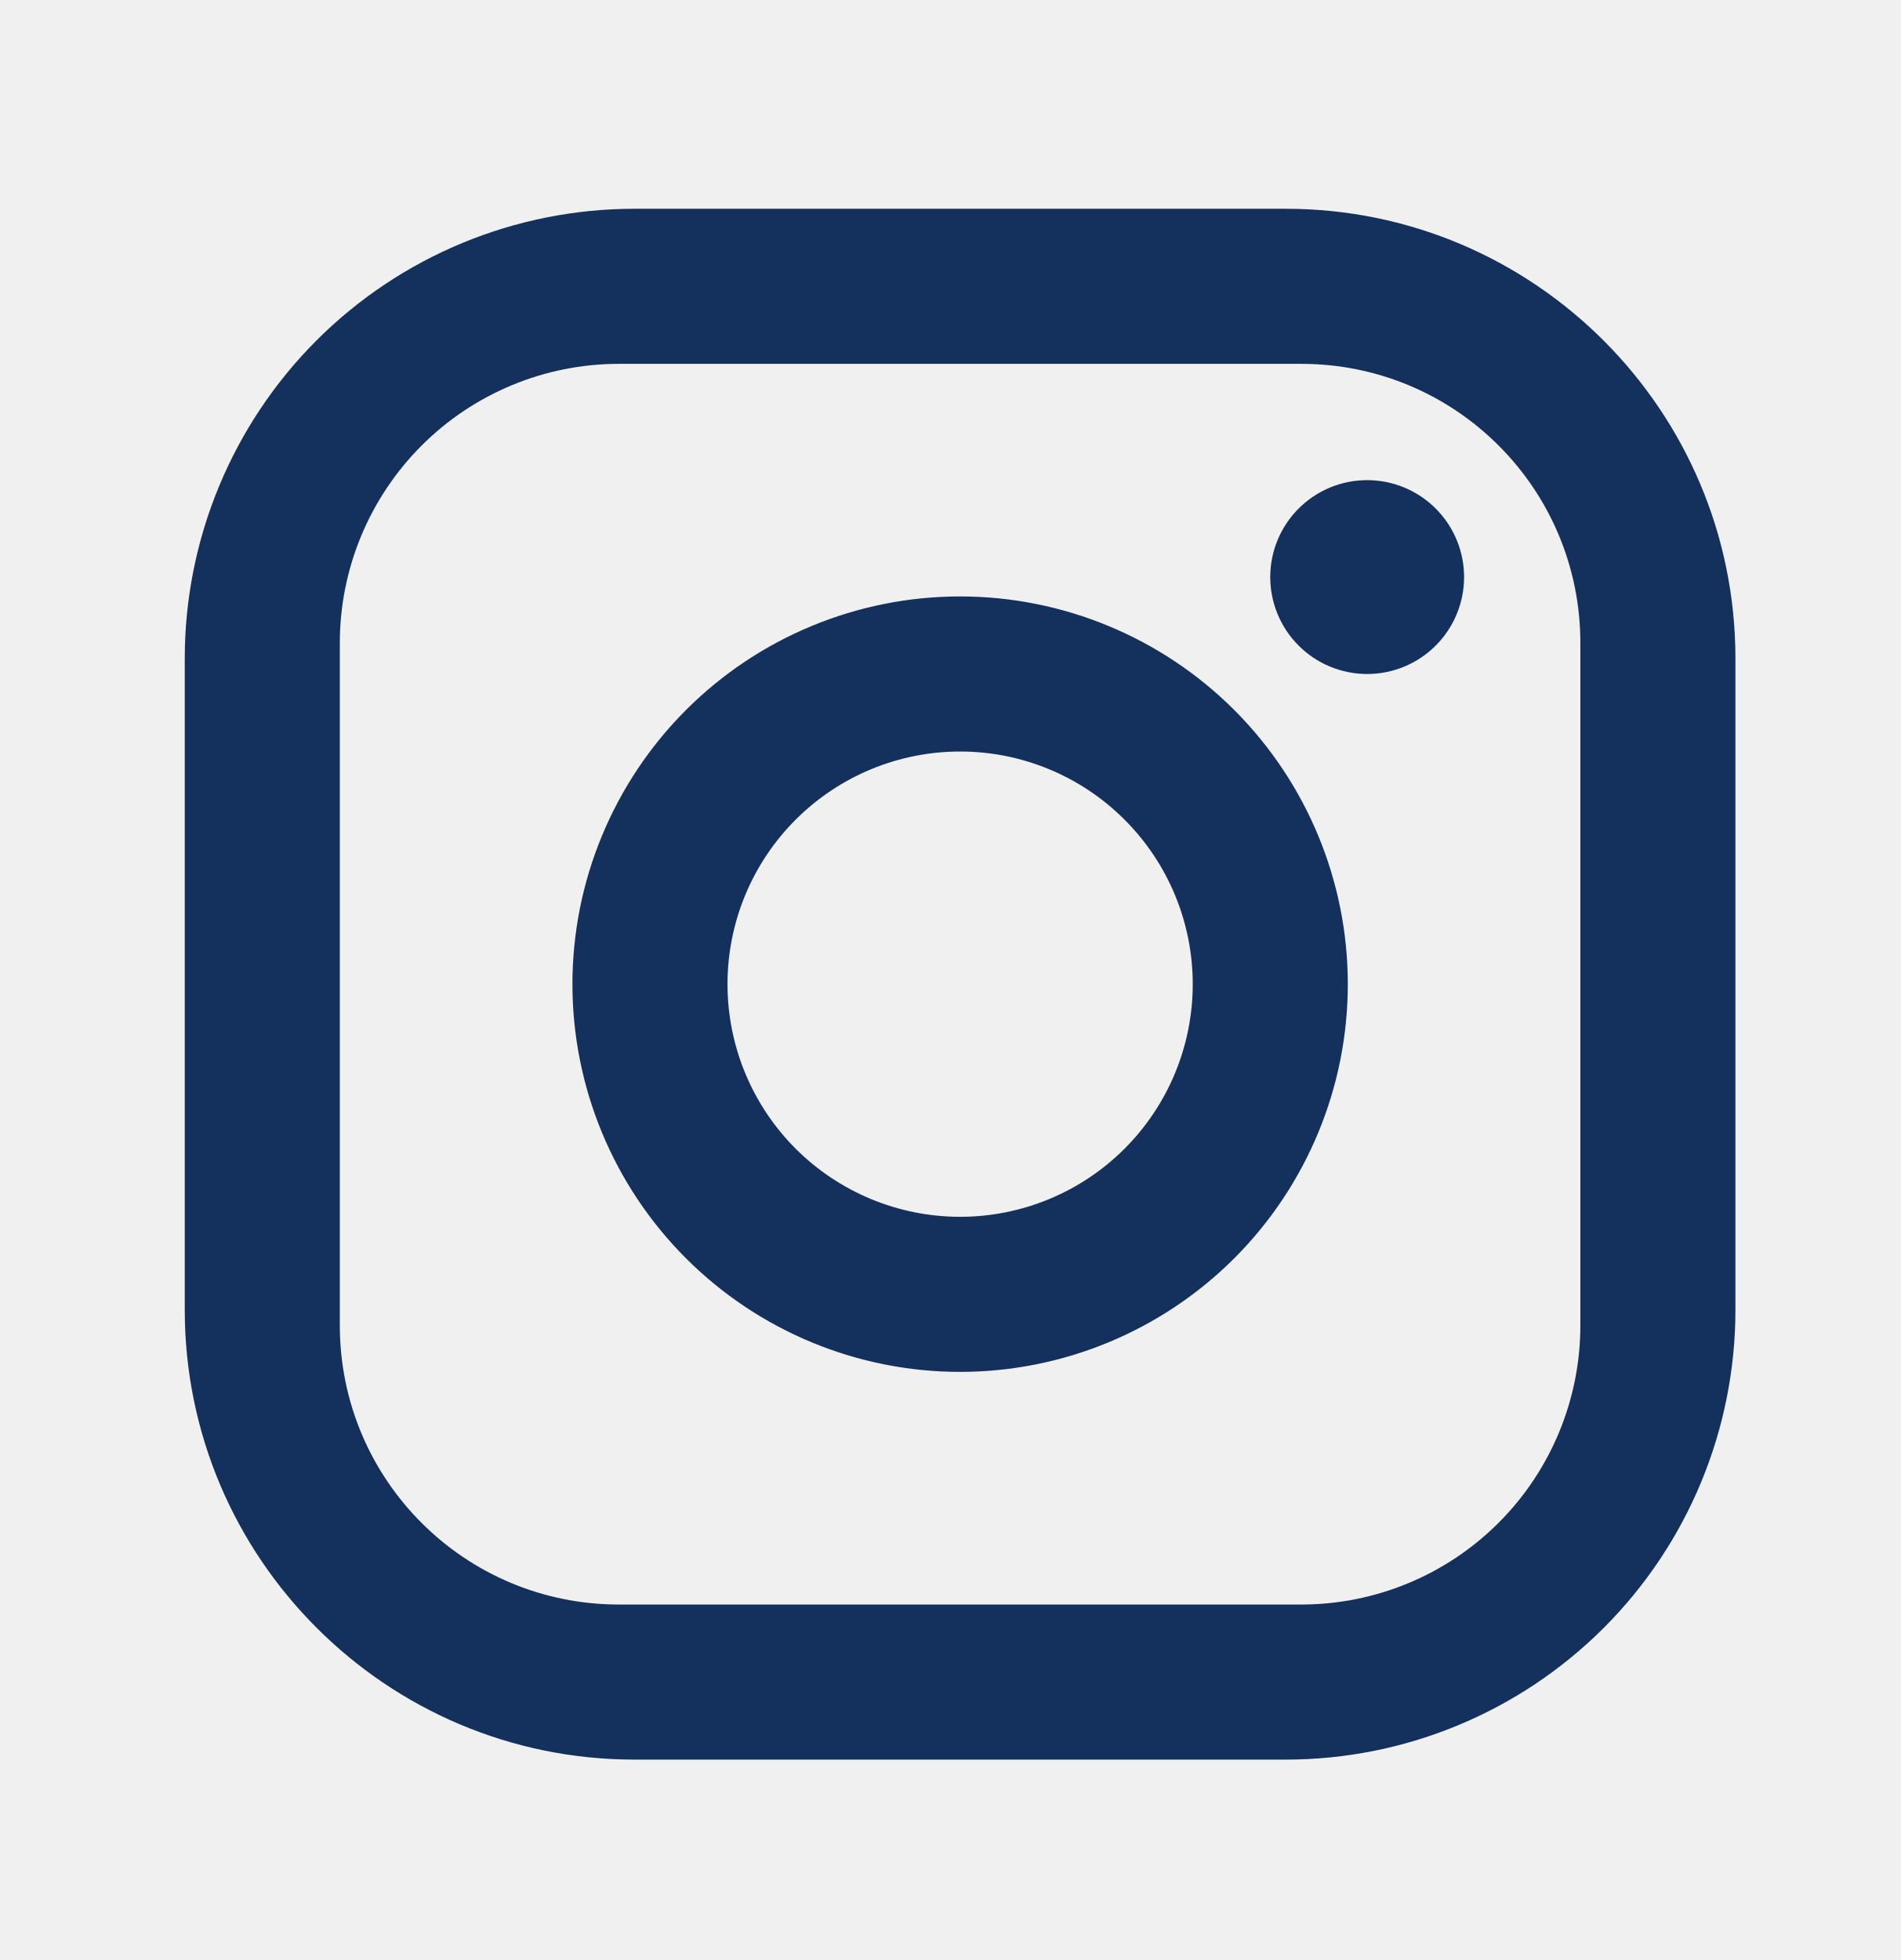
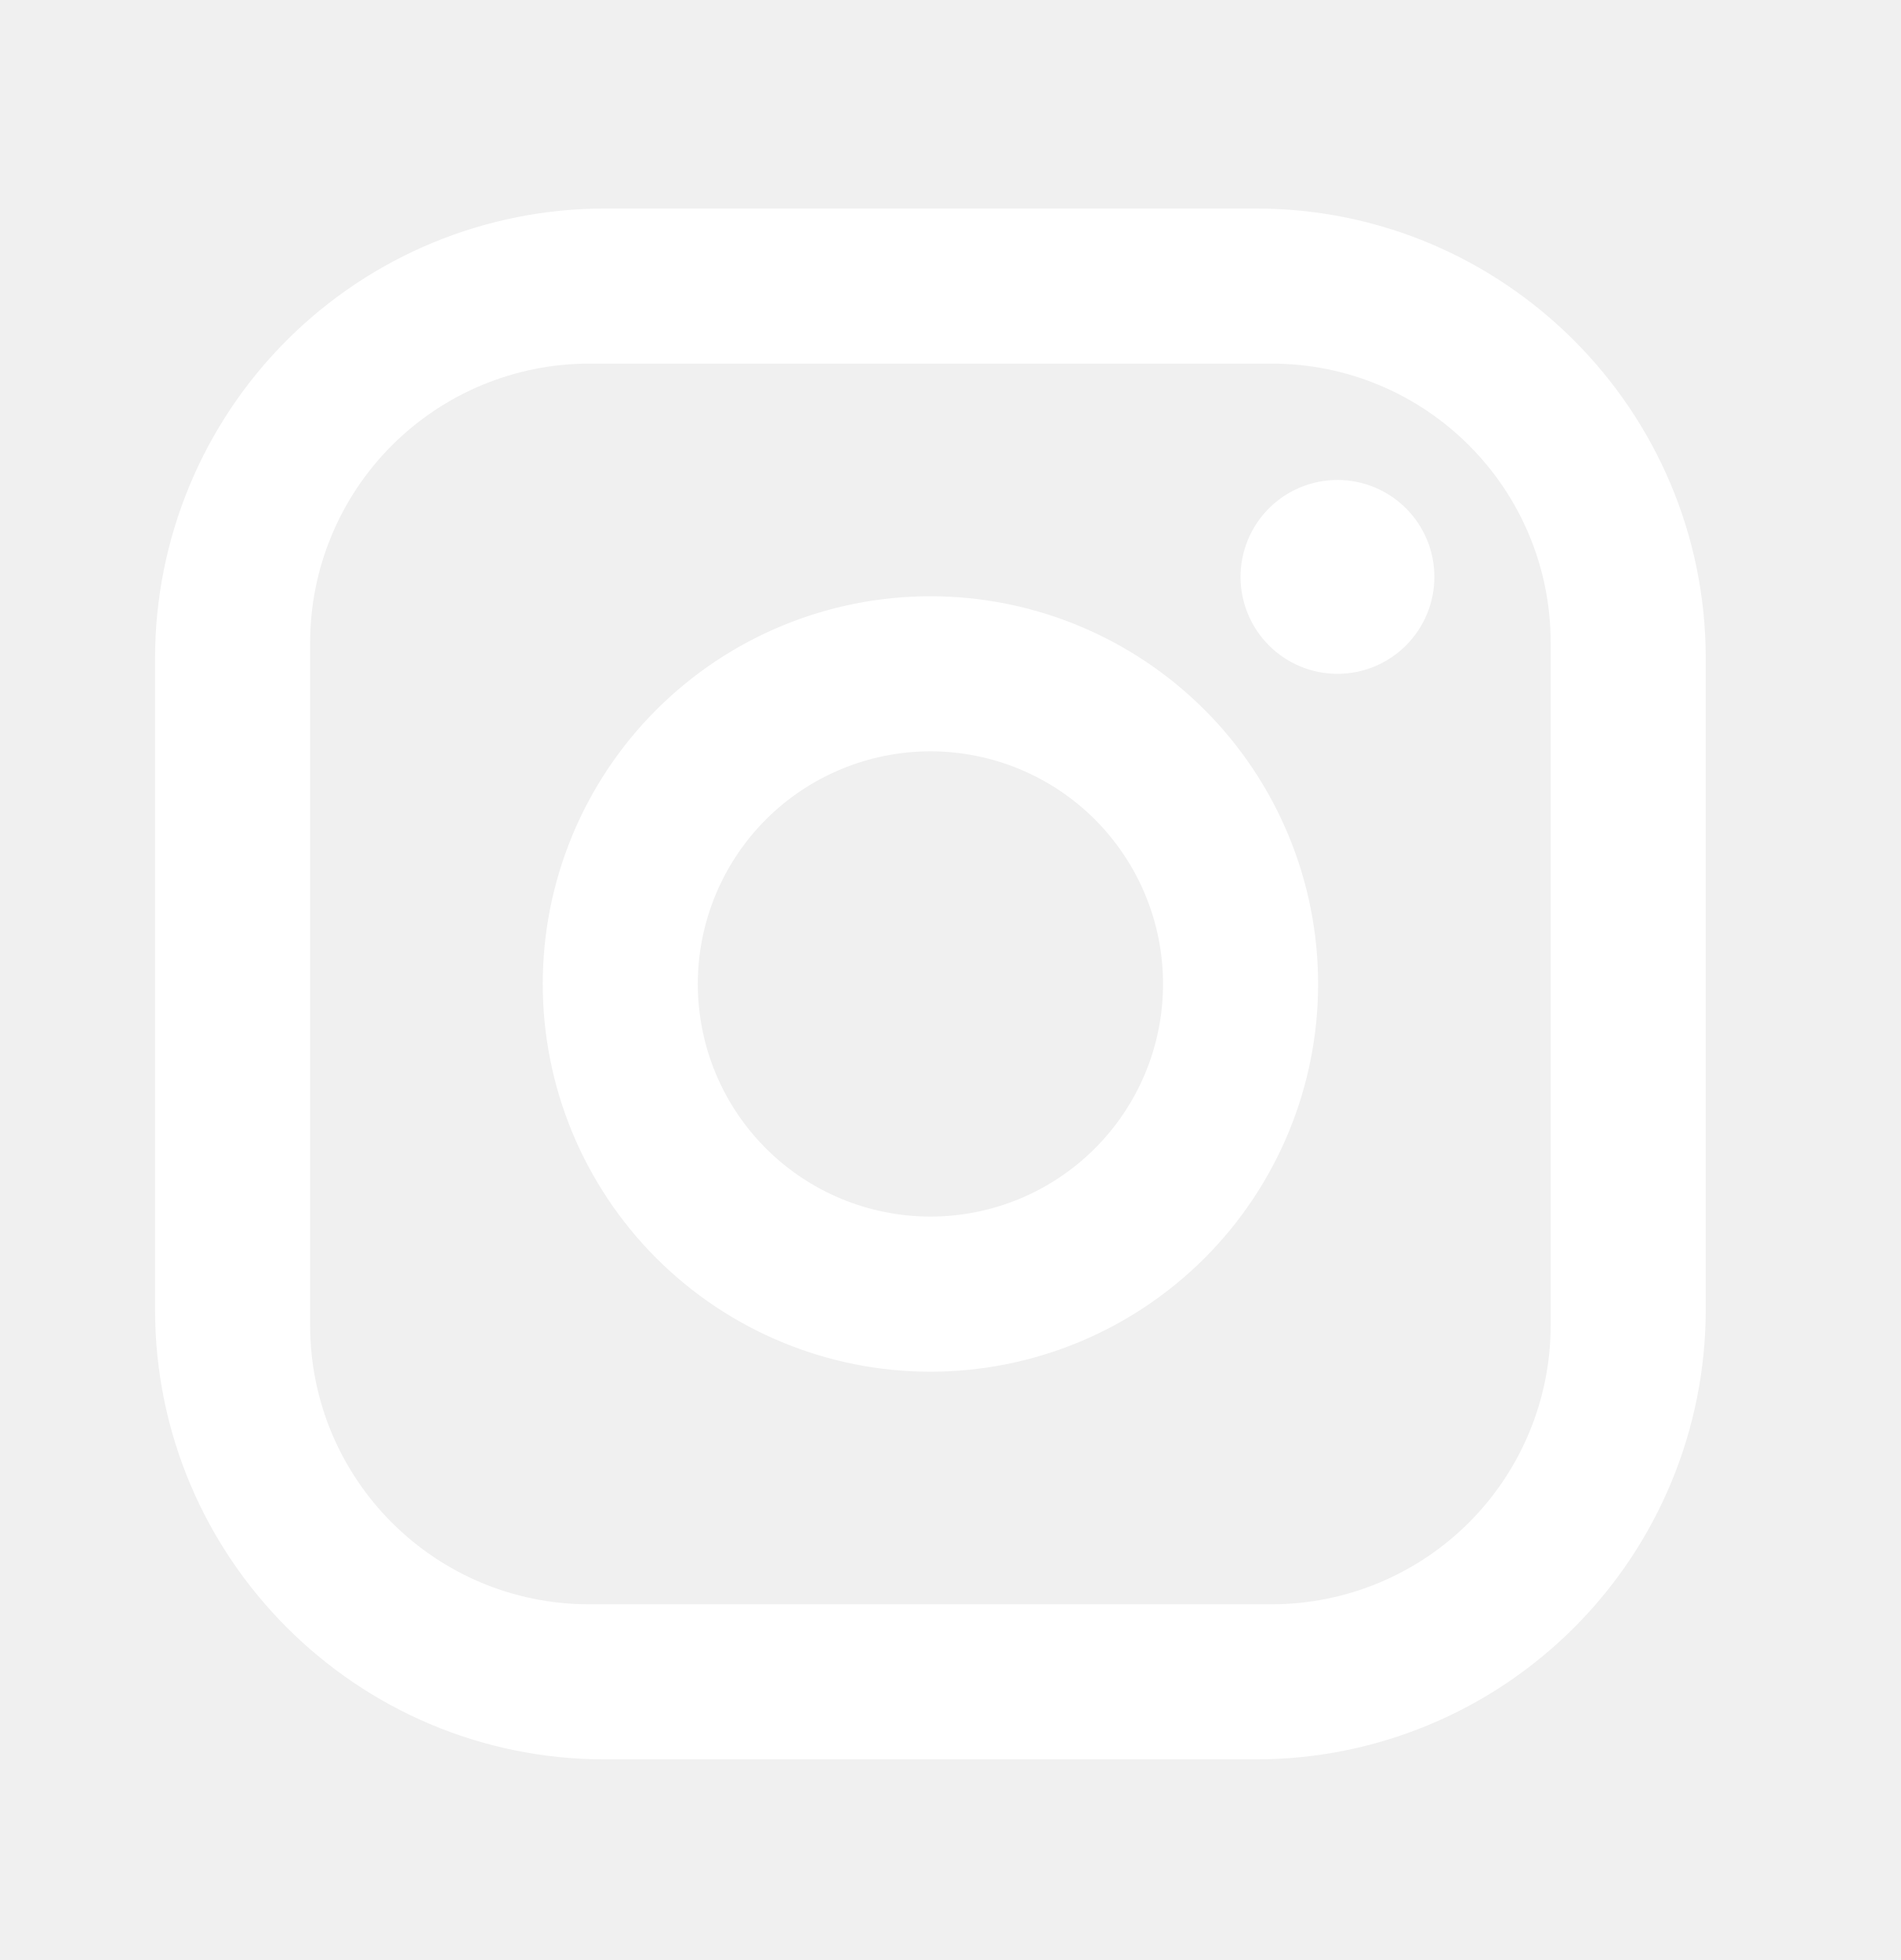
<svg xmlns="http://www.w3.org/2000/svg" width="32" height="33" viewBox="0 0 32 33" fill="none">
-   <path d="M10.684 3.515H21.65C25.828 3.515 29.222 6.909 29.222 11.087V22.053C29.222 24.062 28.425 25.988 27.005 27.408C25.584 28.828 23.659 29.626 21.65 29.626H10.684C6.506 29.626 3.111 26.231 3.111 22.053V11.087C3.111 9.079 3.909 7.153 5.329 5.732C6.749 4.312 8.675 3.515 10.684 3.515ZM10.422 6.126C9.176 6.126 7.98 6.621 7.099 7.502C6.218 8.384 5.722 9.579 5.722 10.826V22.315C5.722 24.913 7.824 27.015 10.422 27.015H21.911C23.158 27.015 24.353 26.52 25.235 25.638C26.116 24.757 26.611 23.561 26.611 22.315V10.826C26.611 8.228 24.509 6.126 21.911 6.126H10.422ZM23.021 8.084C23.454 8.084 23.869 8.256 24.175 8.562C24.481 8.868 24.653 9.283 24.653 9.716C24.653 10.149 24.481 10.564 24.175 10.87C23.869 11.176 23.454 11.348 23.021 11.348C22.588 11.348 22.173 11.176 21.867 10.87C21.561 10.564 21.389 10.149 21.389 9.716C21.389 9.283 21.561 8.868 21.867 8.562C22.173 8.256 22.588 8.084 23.021 8.084ZM16.167 10.042C17.898 10.042 19.558 10.73 20.783 11.954C22.007 13.179 22.695 14.839 22.695 16.57C22.695 18.302 22.007 19.962 20.783 21.186C19.558 22.41 17.898 23.098 16.167 23.098C14.436 23.098 12.775 22.41 11.551 21.186C10.327 19.962 9.639 18.302 9.639 16.57C9.639 14.839 10.327 13.179 11.551 11.954C12.775 10.73 14.436 10.042 16.167 10.042ZM16.167 12.653C15.128 12.653 14.132 13.066 13.397 13.801C12.663 14.535 12.25 15.531 12.25 16.57C12.25 17.609 12.663 18.605 13.397 19.34C14.132 20.074 15.128 20.487 16.167 20.487C17.206 20.487 18.202 20.074 18.936 19.34C19.671 18.605 20.084 17.609 20.084 16.57C20.084 15.531 19.671 14.535 18.936 13.801C18.202 13.066 17.206 12.653 16.167 12.653Z" fill="#13315C" />
+   <path d="M10.184 3.511H21.15C25.328 3.511 28.722 6.906 28.722 11.084V22.05C28.722 24.058 27.925 25.984 26.505 27.404C25.084 28.825 23.159 29.622 21.15 29.622H10.184C6.006 29.622 2.611 26.228 2.611 22.05V11.084C2.611 9.075 3.409 7.149 4.829 5.729C6.249 4.309 8.175 3.511 10.184 3.511ZM9.922 6.122C8.676 6.122 7.48 6.618 6.599 7.499C5.718 8.38 5.222 9.576 5.222 10.822V22.311C5.222 24.909 7.324 27.011 9.922 27.011H21.411C22.658 27.011 23.853 26.516 24.735 25.635C25.616 24.753 26.111 23.558 26.111 22.311V10.822C26.111 8.224 24.009 6.122 21.411 6.122H9.922ZM22.521 8.081C22.954 8.081 23.369 8.253 23.675 8.559C23.981 8.865 24.153 9.28 24.153 9.713C24.153 10.145 23.981 10.56 23.675 10.867C23.369 11.173 22.954 11.345 22.521 11.345C22.088 11.345 21.673 11.173 21.367 10.867C21.061 10.56 20.889 10.145 20.889 9.713C20.889 9.28 21.061 8.865 21.367 8.559C21.673 8.253 22.088 8.081 22.521 8.081ZM15.667 10.039C17.398 10.039 19.058 10.727 20.283 11.951C21.507 13.175 22.195 14.835 22.195 16.567C22.195 18.298 21.507 19.958 20.283 21.183C19.058 22.407 17.398 23.095 15.667 23.095C13.936 23.095 12.275 22.407 11.051 21.183C9.827 19.958 9.139 18.298 9.139 16.567C9.139 14.835 9.827 13.175 11.051 11.951C12.275 10.727 13.936 10.039 15.667 10.039ZM15.667 12.65C14.628 12.65 13.632 13.063 12.897 13.797C12.163 14.532 11.75 15.528 11.75 16.567C11.75 17.606 12.163 18.602 12.897 19.336C13.632 20.071 14.628 20.483 15.667 20.483C16.706 20.483 17.702 20.071 18.436 19.336C19.171 18.602 19.584 17.606 19.584 16.567C19.584 15.528 19.171 14.532 18.436 13.797C17.702 13.063 16.706 12.65 15.667 12.65Z" fill="white" />
</svg>
